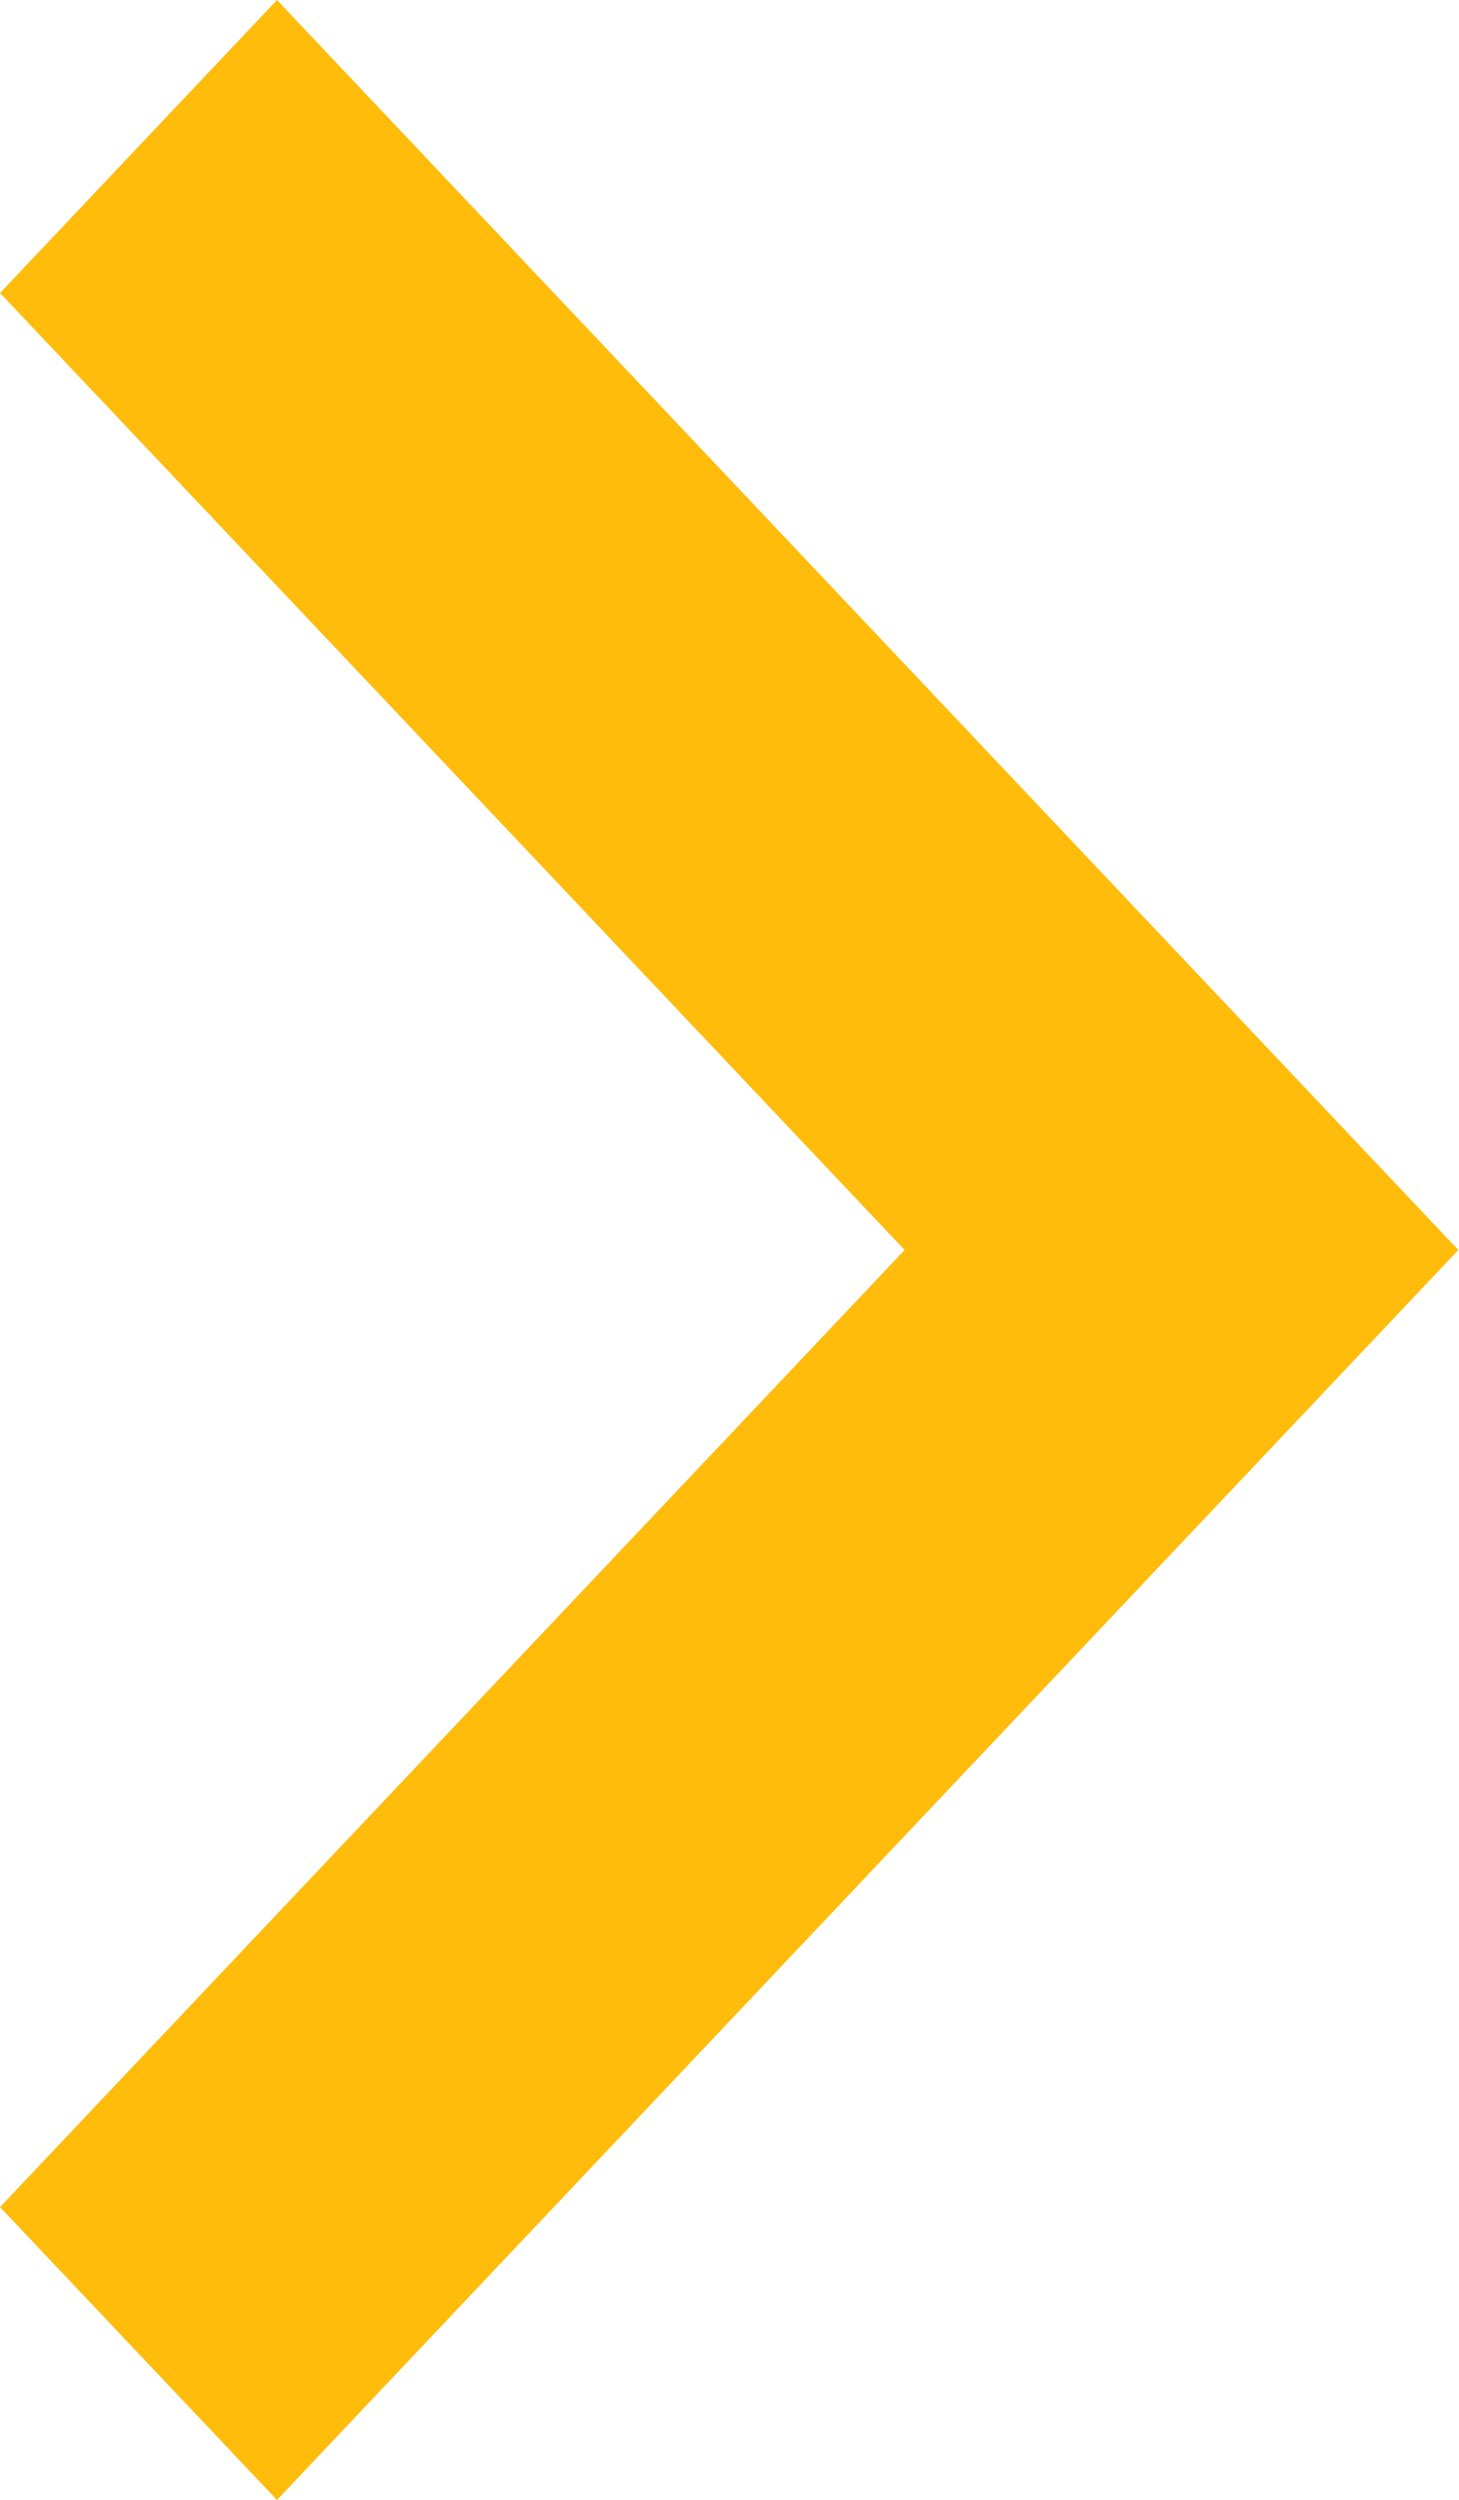
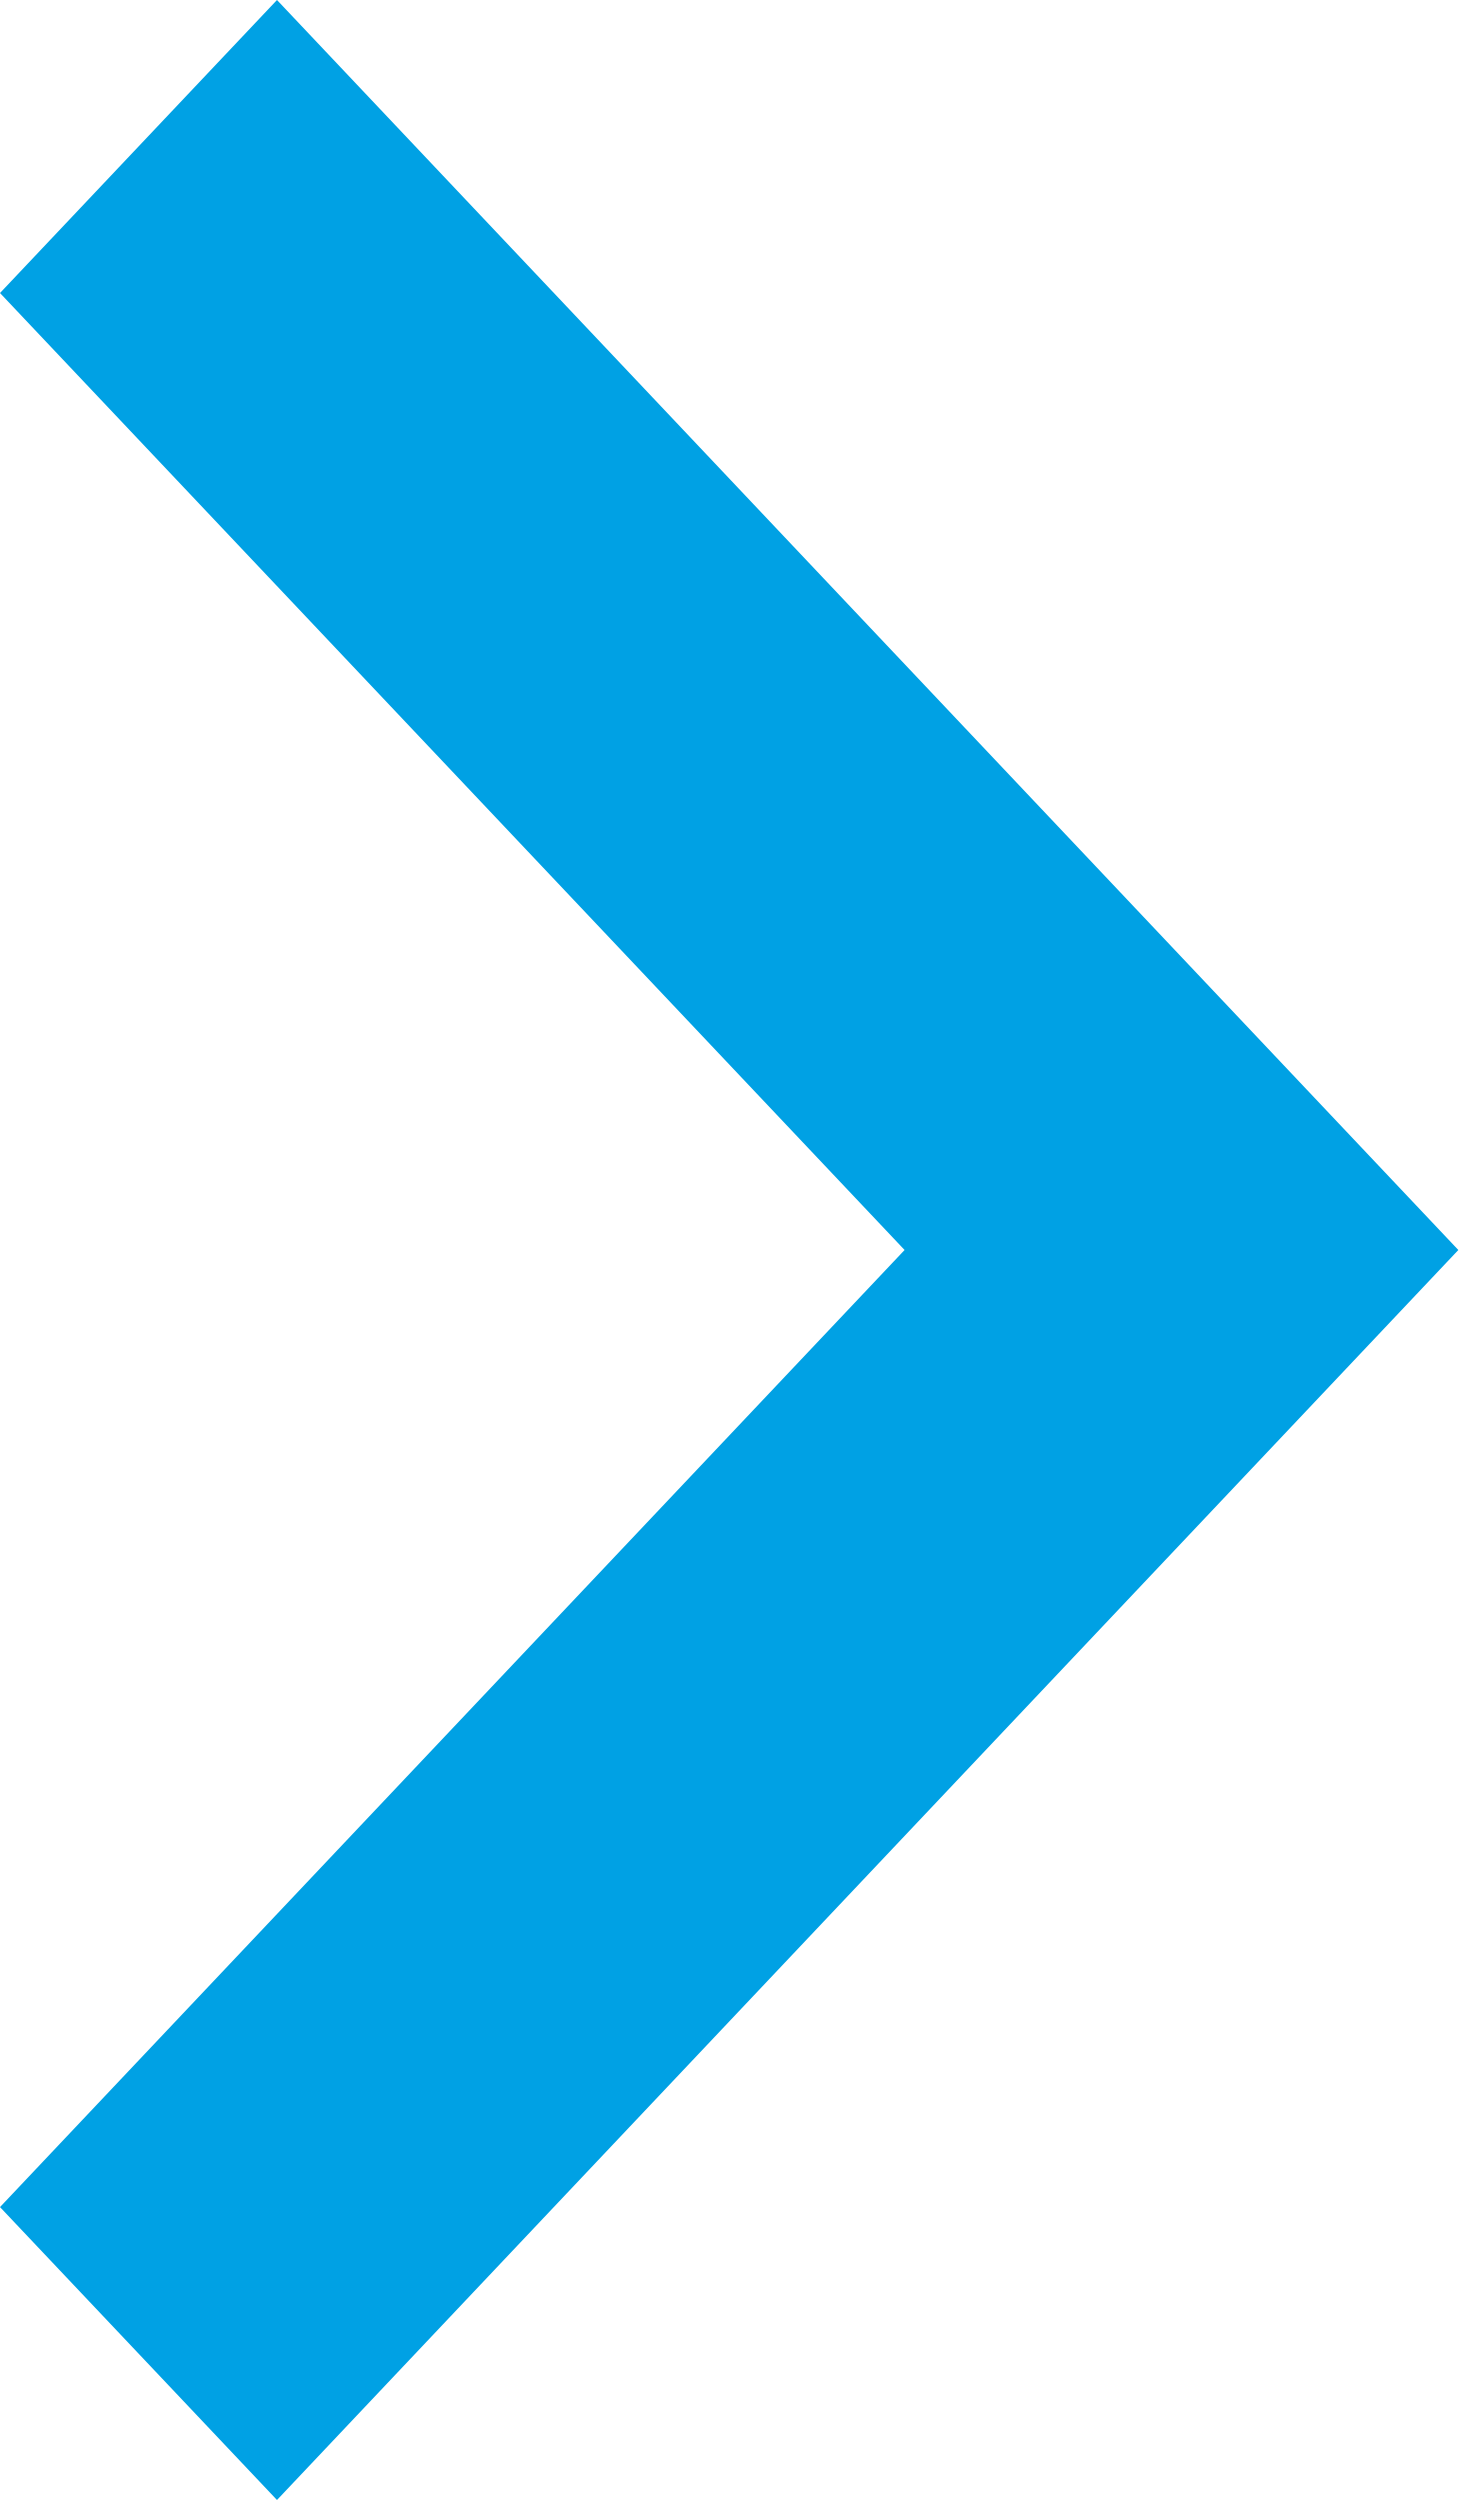
<svg xmlns="http://www.w3.org/2000/svg" width="14" height="24" viewBox="0 0 14 24">
  <defs>
    <style>
      .cls-1 {
-         fill: #ffbc0a;
+         fill: #00a1e4;
      }
    </style>
  </defs>
  <path id="chevron-right" class="cls-1" d="M2.659,6,14,18,2.659,30,0,27.188,8.684,18,0,8.813Z" transform="translate(0 -6)" />
</svg>
